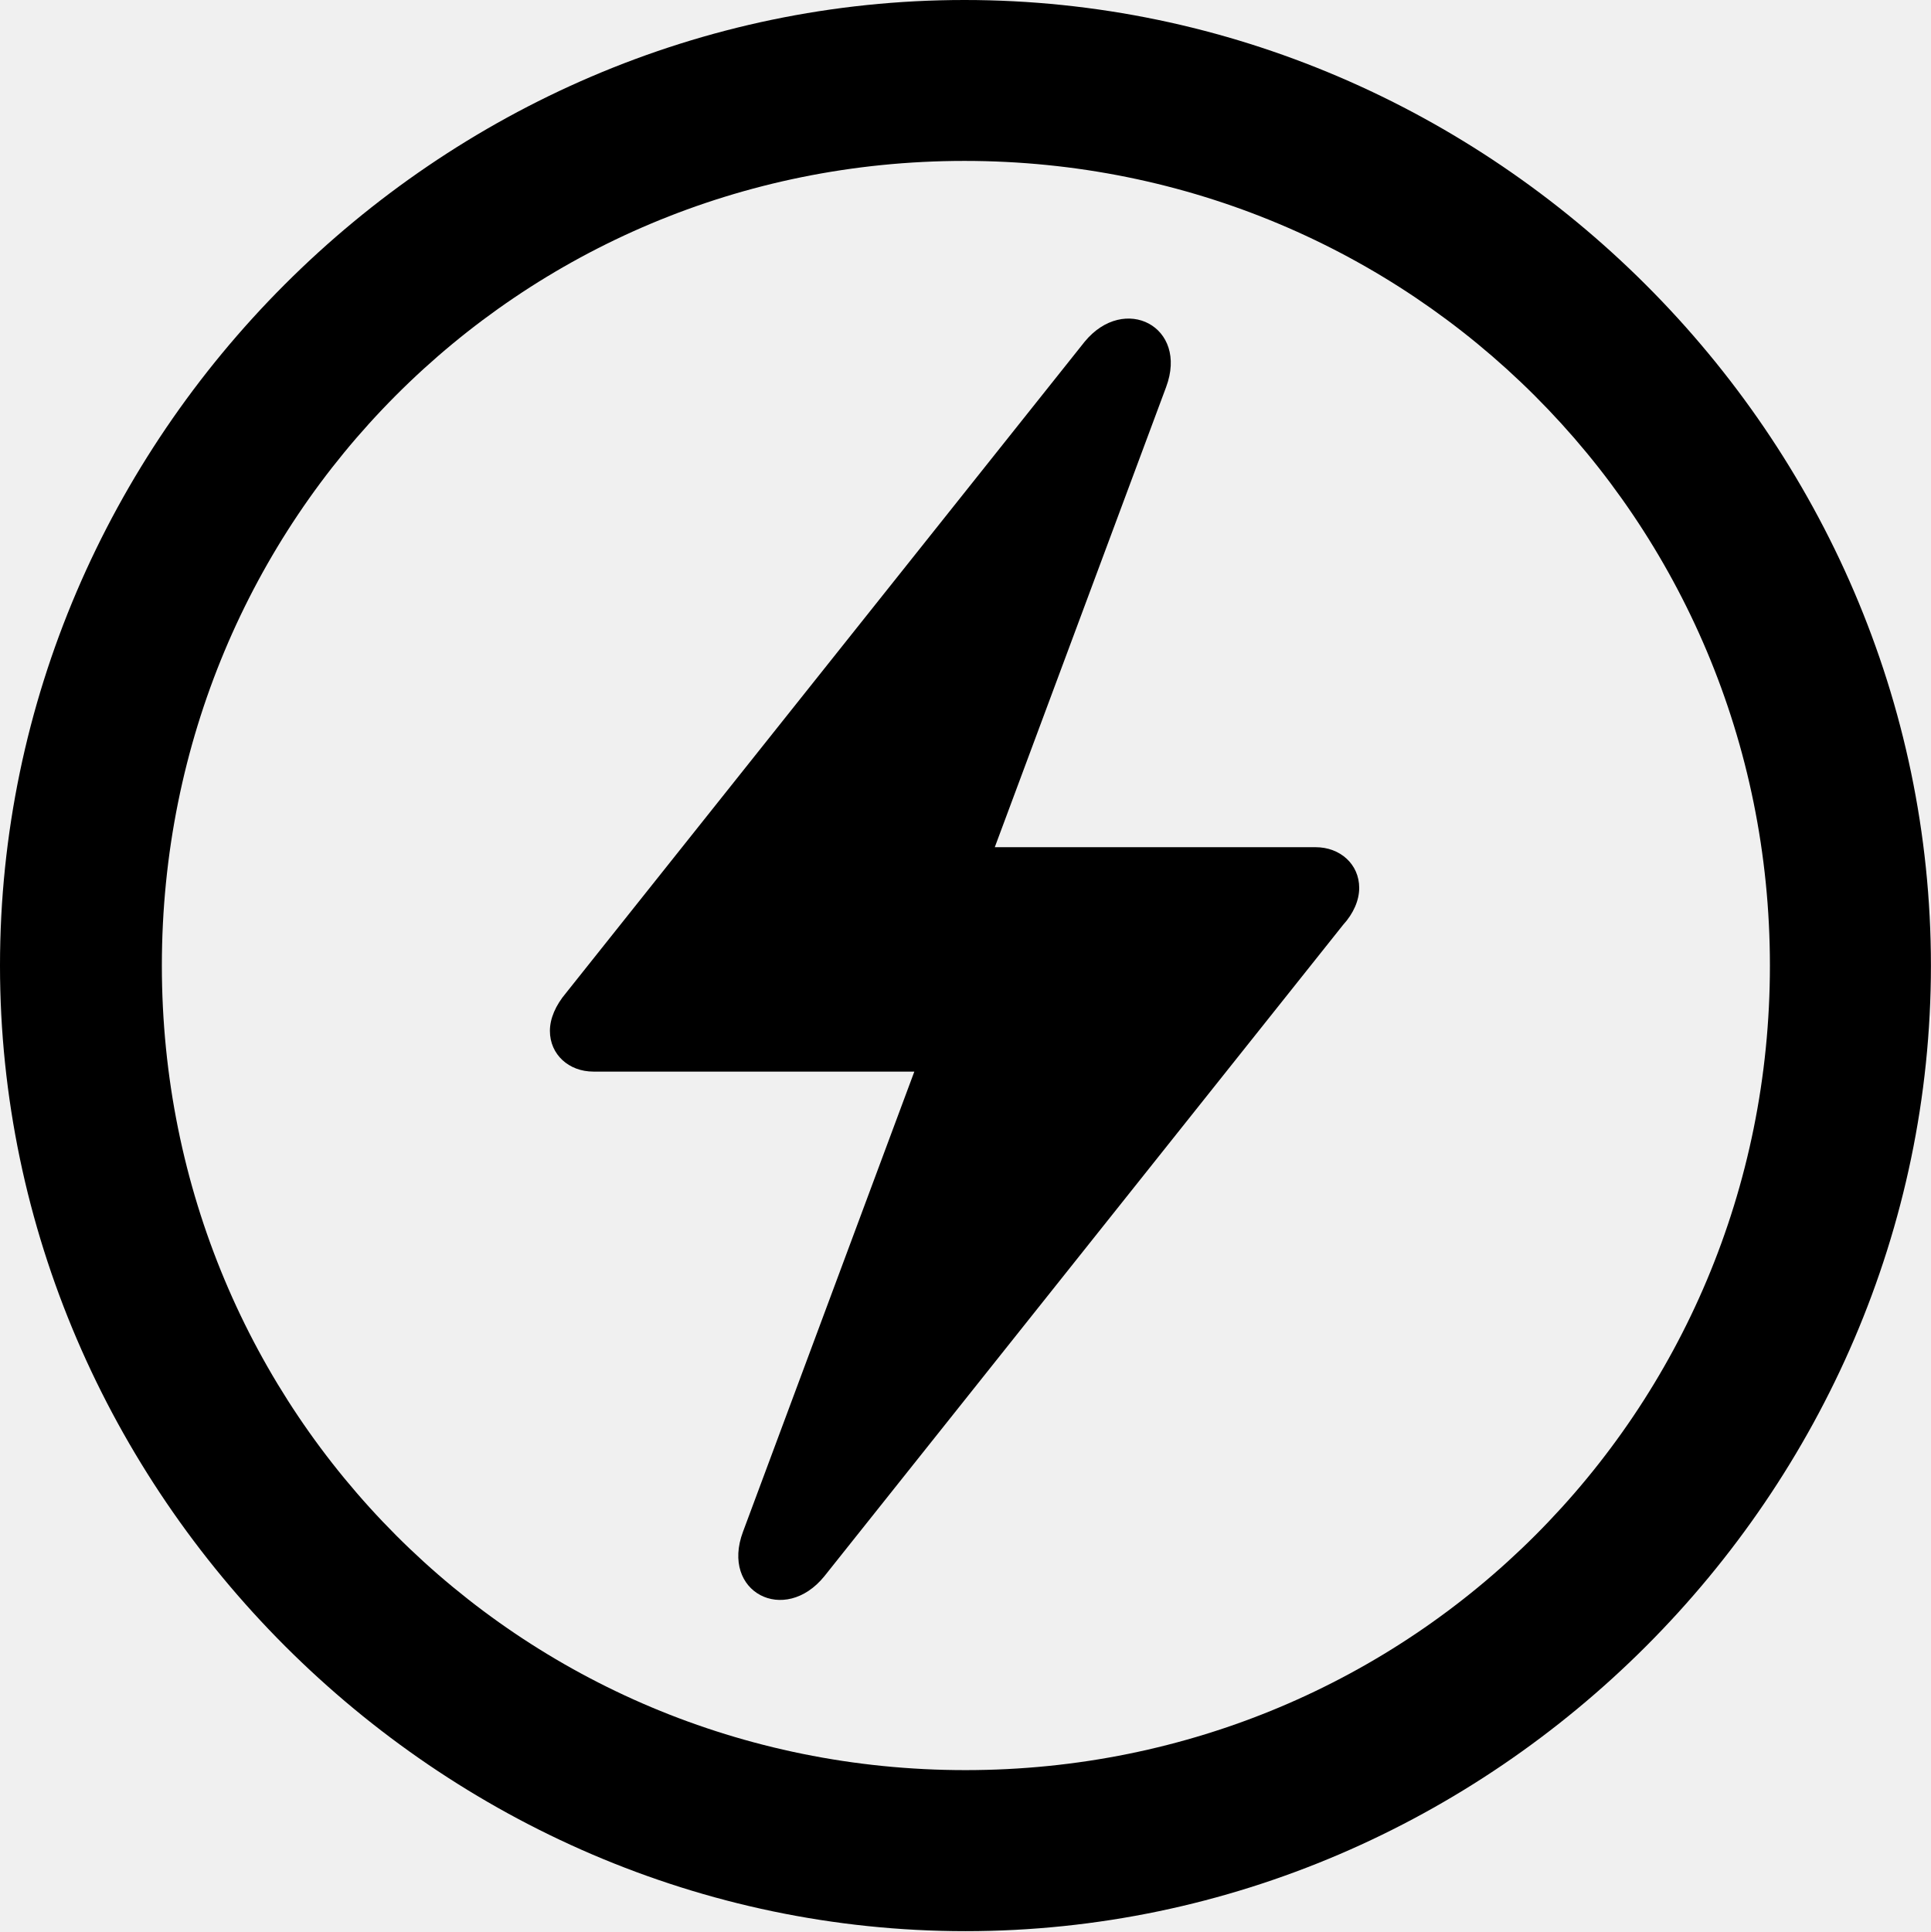
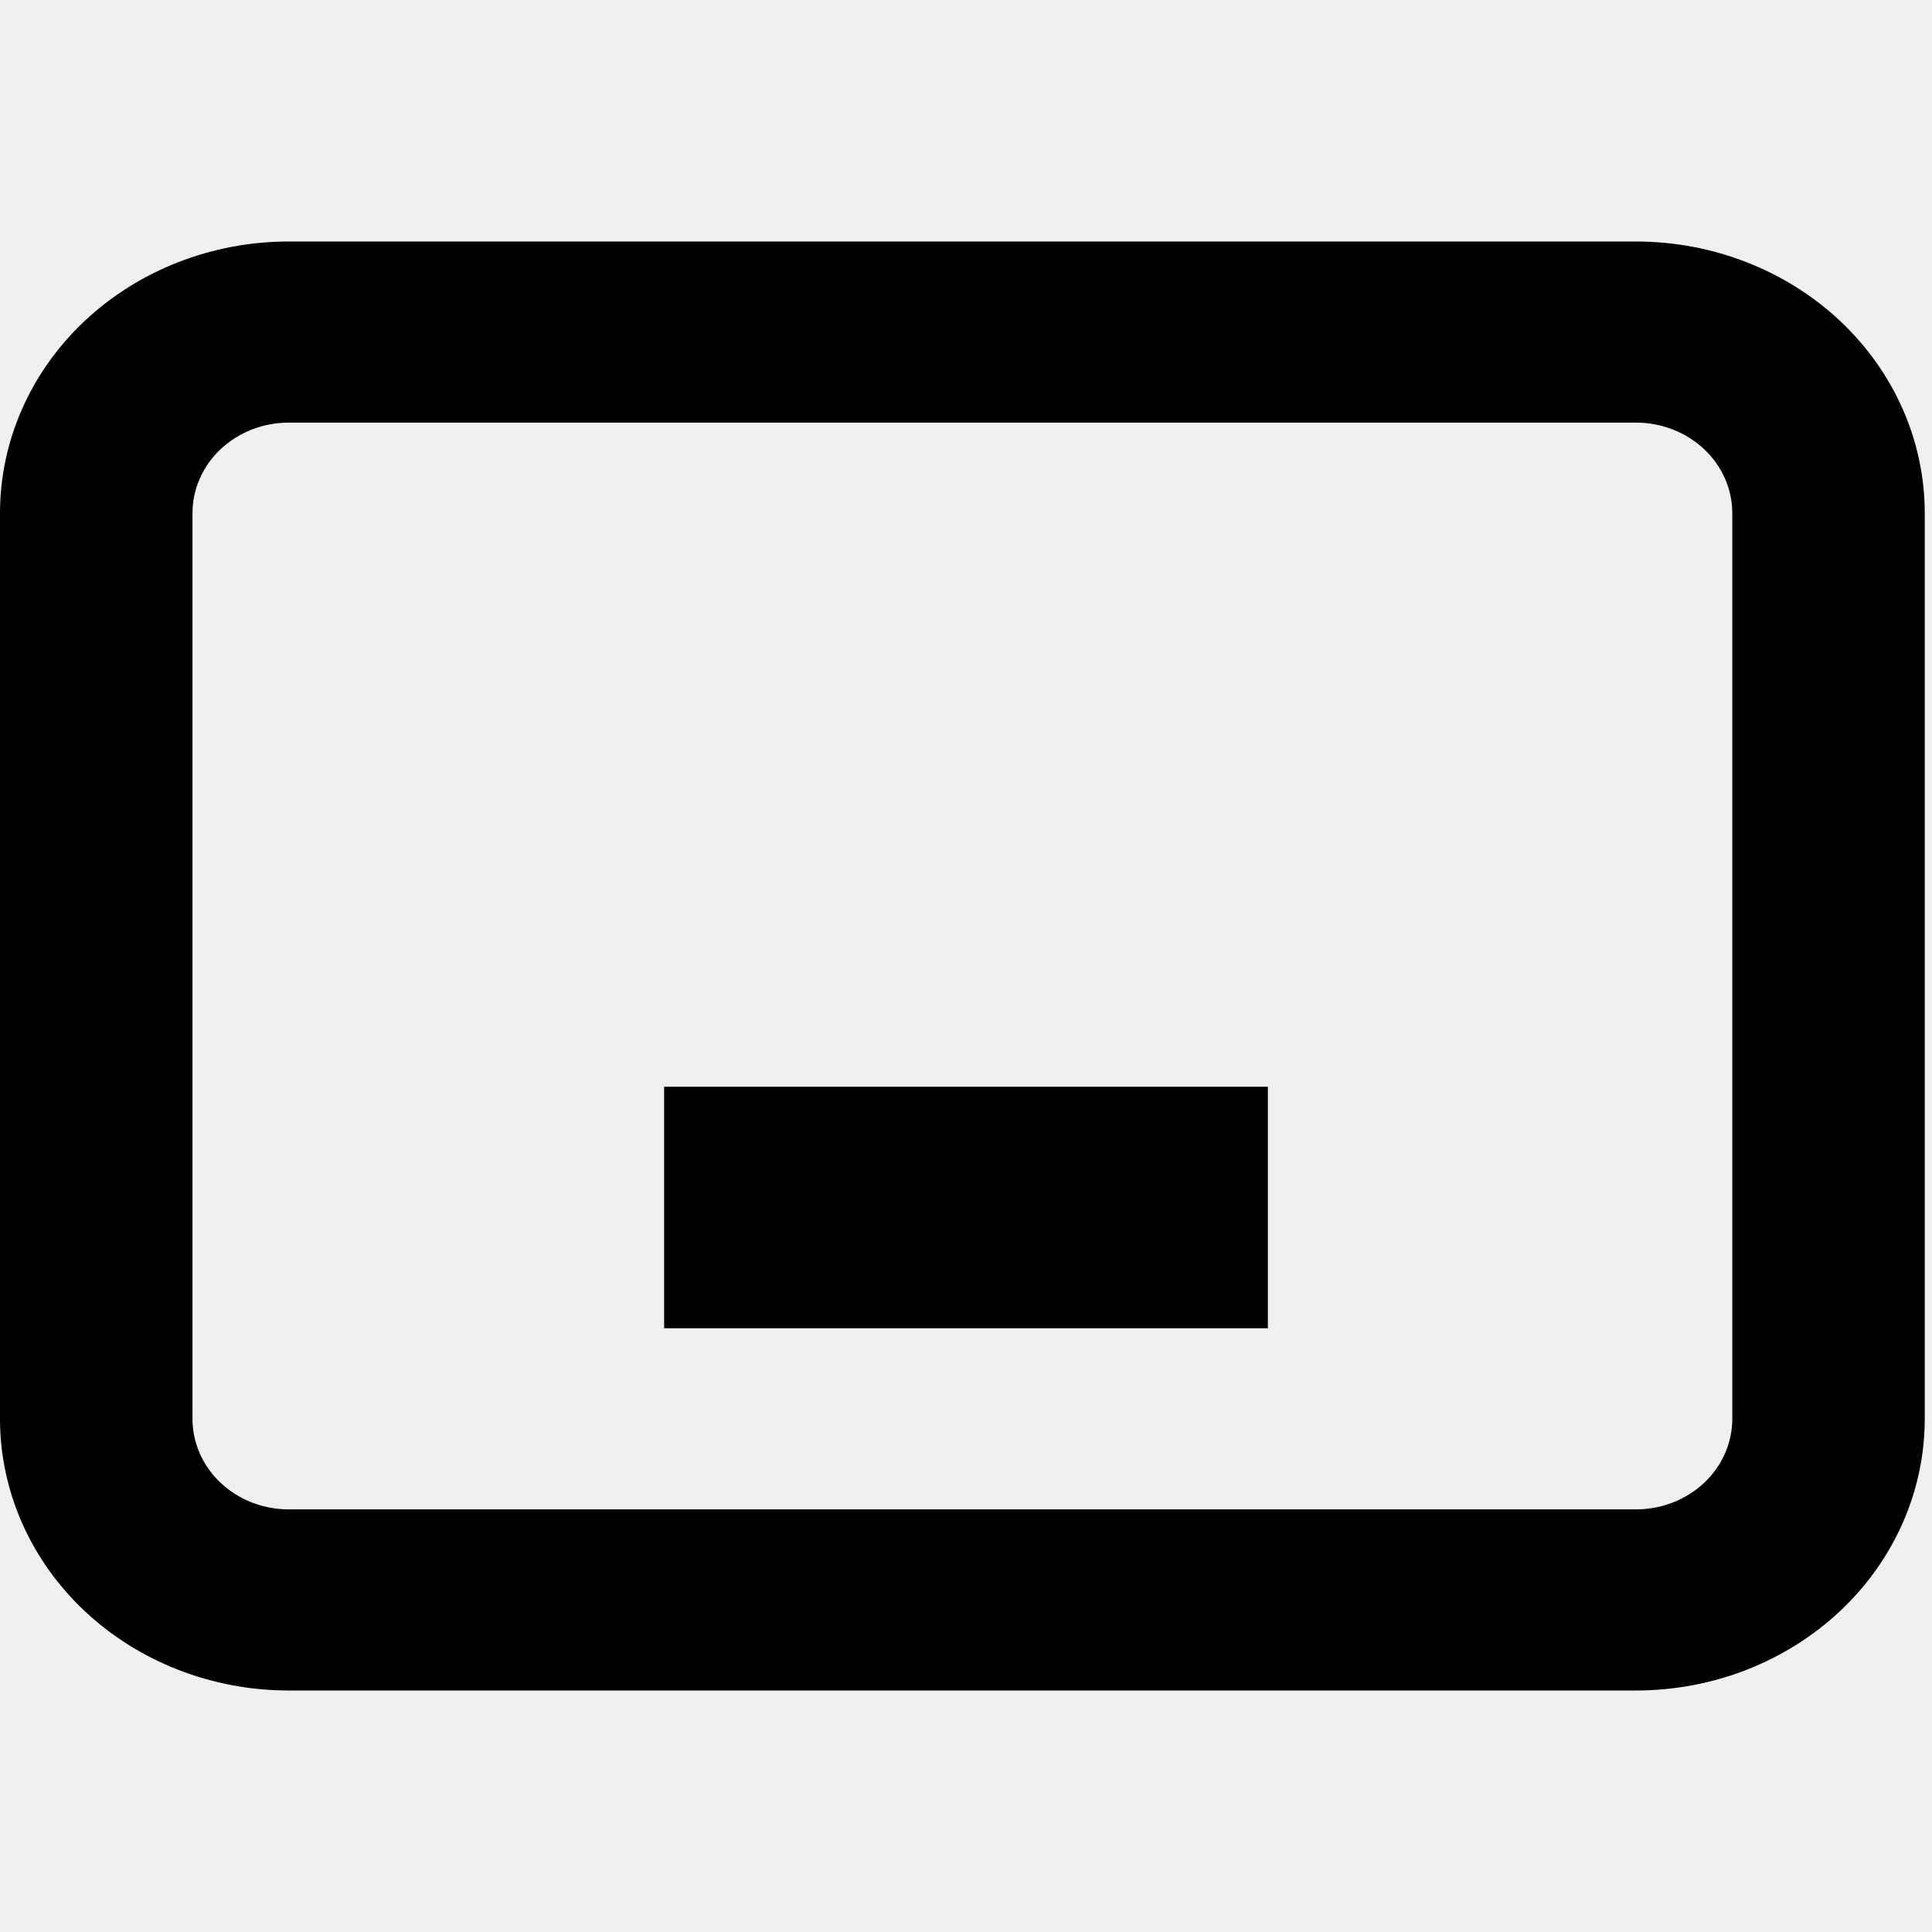
- <svg xmlns="http://www.w3.org/2000/svg" version="1.1" viewBox="0 0 15.938 15.945">
-   <path d="M7.969 15.938C12.328 15.938 15.938 12.32 15.938 7.969C15.938 3.609 12.32 0 7.961 0C3.609 0 0 3.609 0 7.969C0 12.32 3.617 15.938 7.969 15.938ZM7.969 14.609C4.281 14.609 1.336 11.656 1.336 7.969C1.336 4.281 4.273 1.328 7.961 1.328C11.648 1.328 14.609 4.281 14.609 7.969C14.609 11.656 11.656 14.609 7.969 14.609Z" />
-   <path d="M4.539 8.508C4.539 8.703 4.695 8.844 4.898 8.844L7.547 8.844L6.133 12.641C5.945 13.141 6.477 13.414 6.805 13.008L11.086 7.633C11.172 7.539 11.219 7.43 11.219 7.328C11.219 7.133 11.062 6.992 10.859 6.992L8.211 6.992L9.625 3.195C9.812 2.695 9.281 2.422 8.953 2.82L4.672 8.195C4.586 8.297 4.539 8.406 4.539 8.508Z" />
+ <svg xmlns="http://www.w3.org/2000/svg" width="16" height="16" viewBox="0 0 16 16" fill="none">
+   <g clip-path="url(#clip0_1_6)">
+     <path d="M13.549 2H2.391C1.757 2 1.149 2.237 0.7 2.659C0.252 3.081 0 3.653 0 4.25V11.75C0 12.347 0.252 12.919 0.7 13.341C1.149 13.763 1.757 14 2.391 14H13.549C14.183 14 14.791 13.763 15.24 13.341C15.688 12.919 15.94 12.347 15.94 11.75V4.25C15.94 3.653 15.688 3.081 15.24 2.659C14.791 2.237 14.183 2 13.549 2ZM14.346 11.75C14.346 11.949 14.262 12.14 14.113 12.28C13.963 12.421 13.76 12.5 13.549 12.5H2.391C2.18 12.5 1.977 12.421 1.827 12.28C1.678 12.14 1.594 11.949 1.594 11.75V4.25C1.594 4.051 1.678 3.86 1.827 3.72C1.977 3.579 2.18 3.5 2.391 3.5H13.549C13.76 3.5 13.963 3.579 14.113 3.72C14.262 3.86 14.346 4.051 14.346 4.25V11.75Z" fill="black" />
+     <rect x="5.5" y="9" width="5" height="2" fill="black" />
+   </g>
+   <defs>
+     <clipPath id="clip0_1_6">
+       <rect width="15.938" height="15.945" fill="white" />
+     </clipPath>
+   </defs>
</svg>
